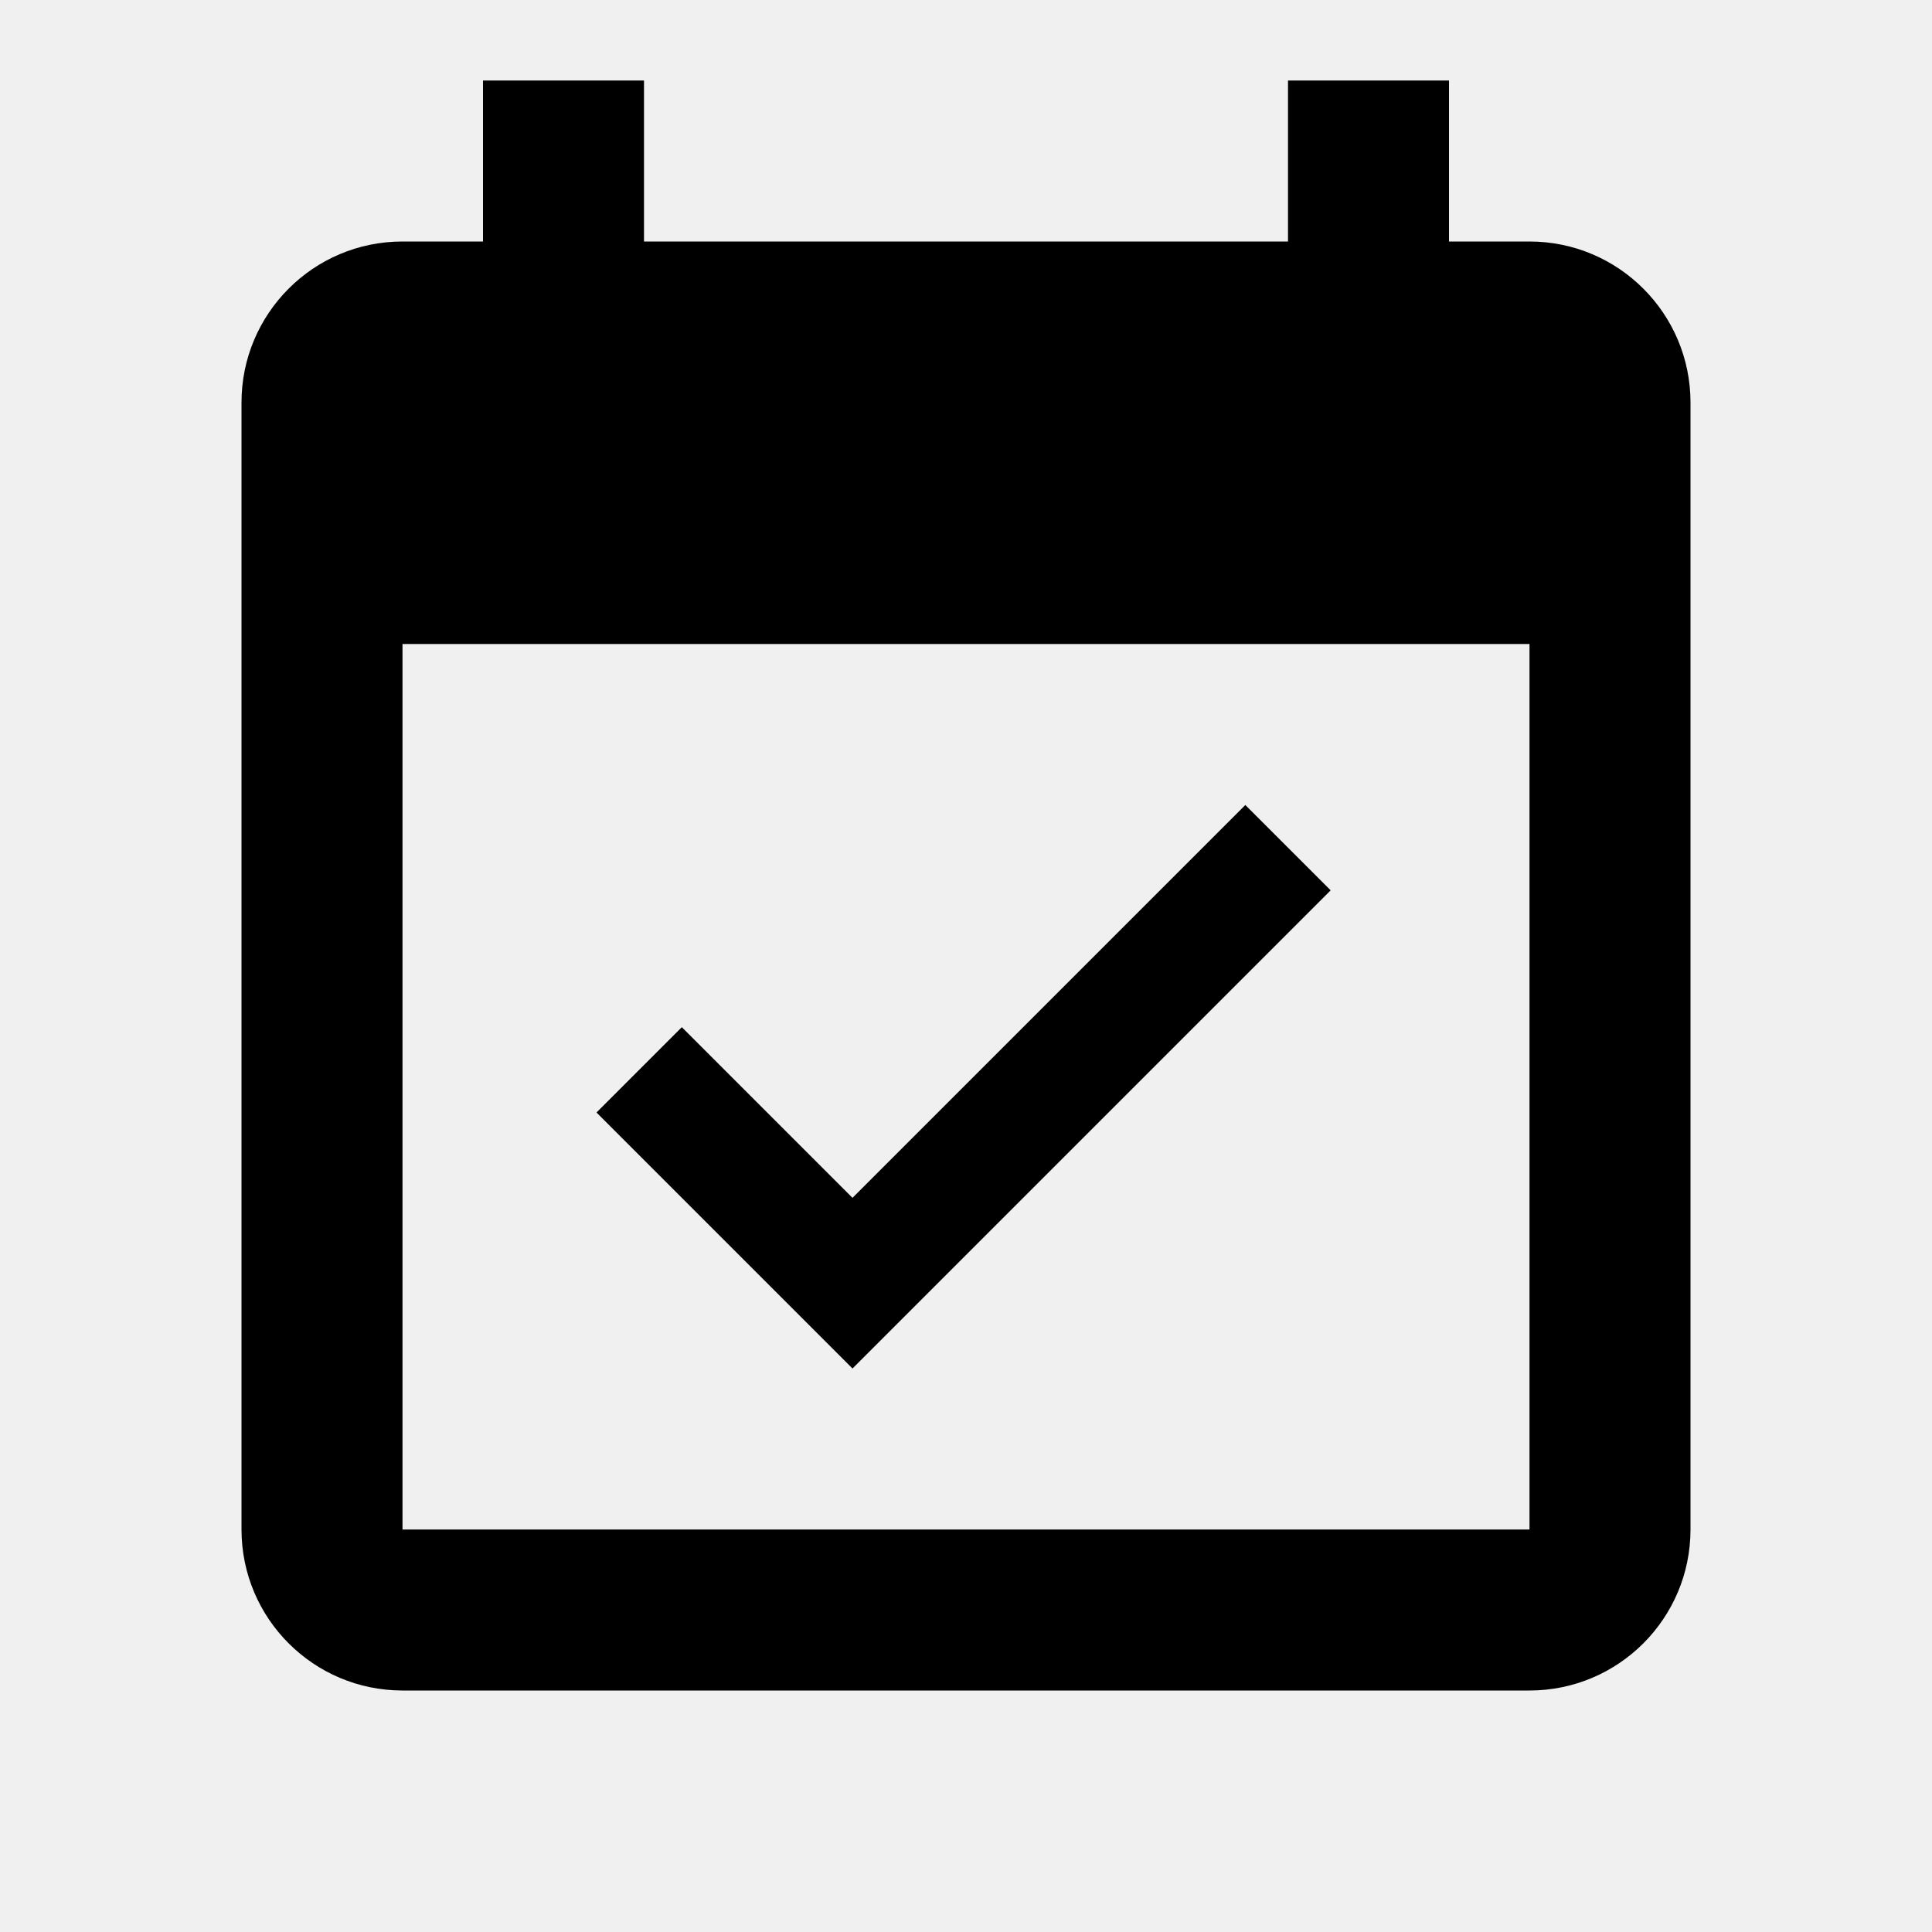
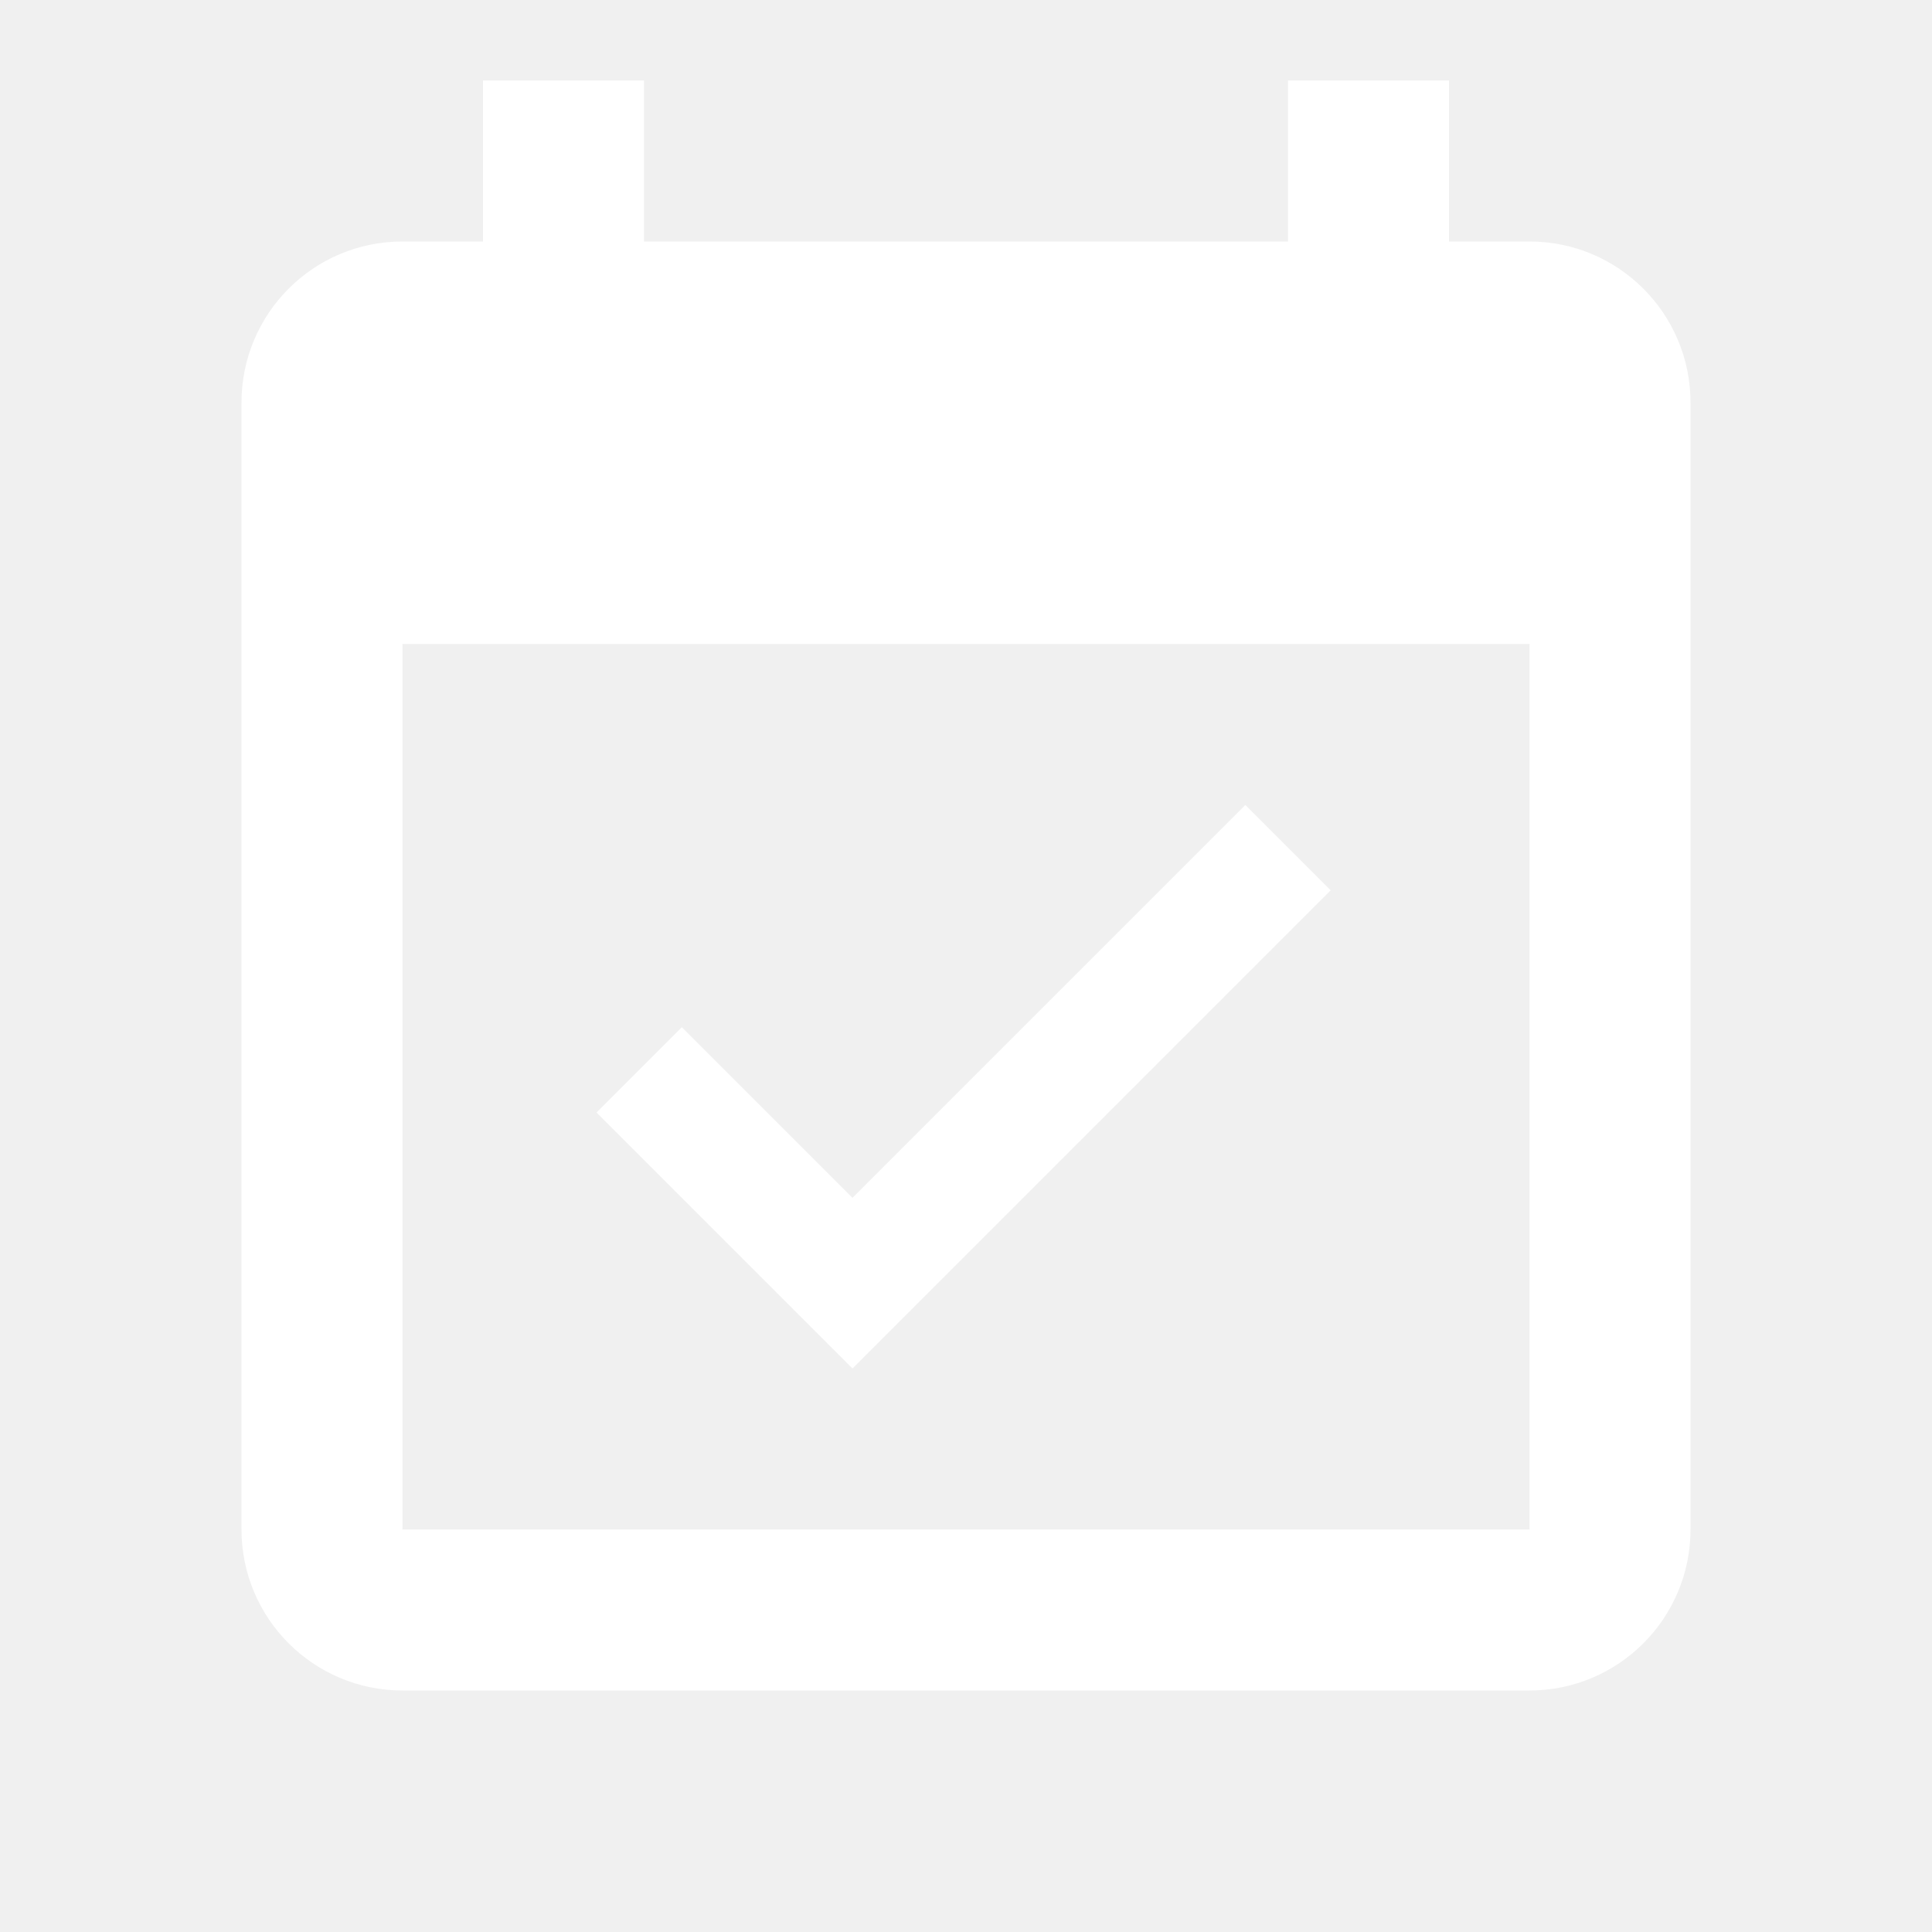
- <svg xmlns="http://www.w3.org/2000/svg" width="24" height="24" viewBox="0 0 24 24">
+ <svg xmlns="http://www.w3.org/2000/svg" width="24" height="24" viewBox="0 0 24 24" fill="white">
  <path d="M19,19H5V8H19M19,3H18V1H16V3H8V1H6V3H5C3.89,3 3,3.9 3,5V19A2,2 0 0,0 5,21H19A2,2 0 0,0 21,19V5A2,2 0 0,0 19,3M16.53,11.06L15.47,10L10.59,14.88L8.47,12.76L7.41,13.82L10.59,17L16.53,11.06Z" />
</svg>
